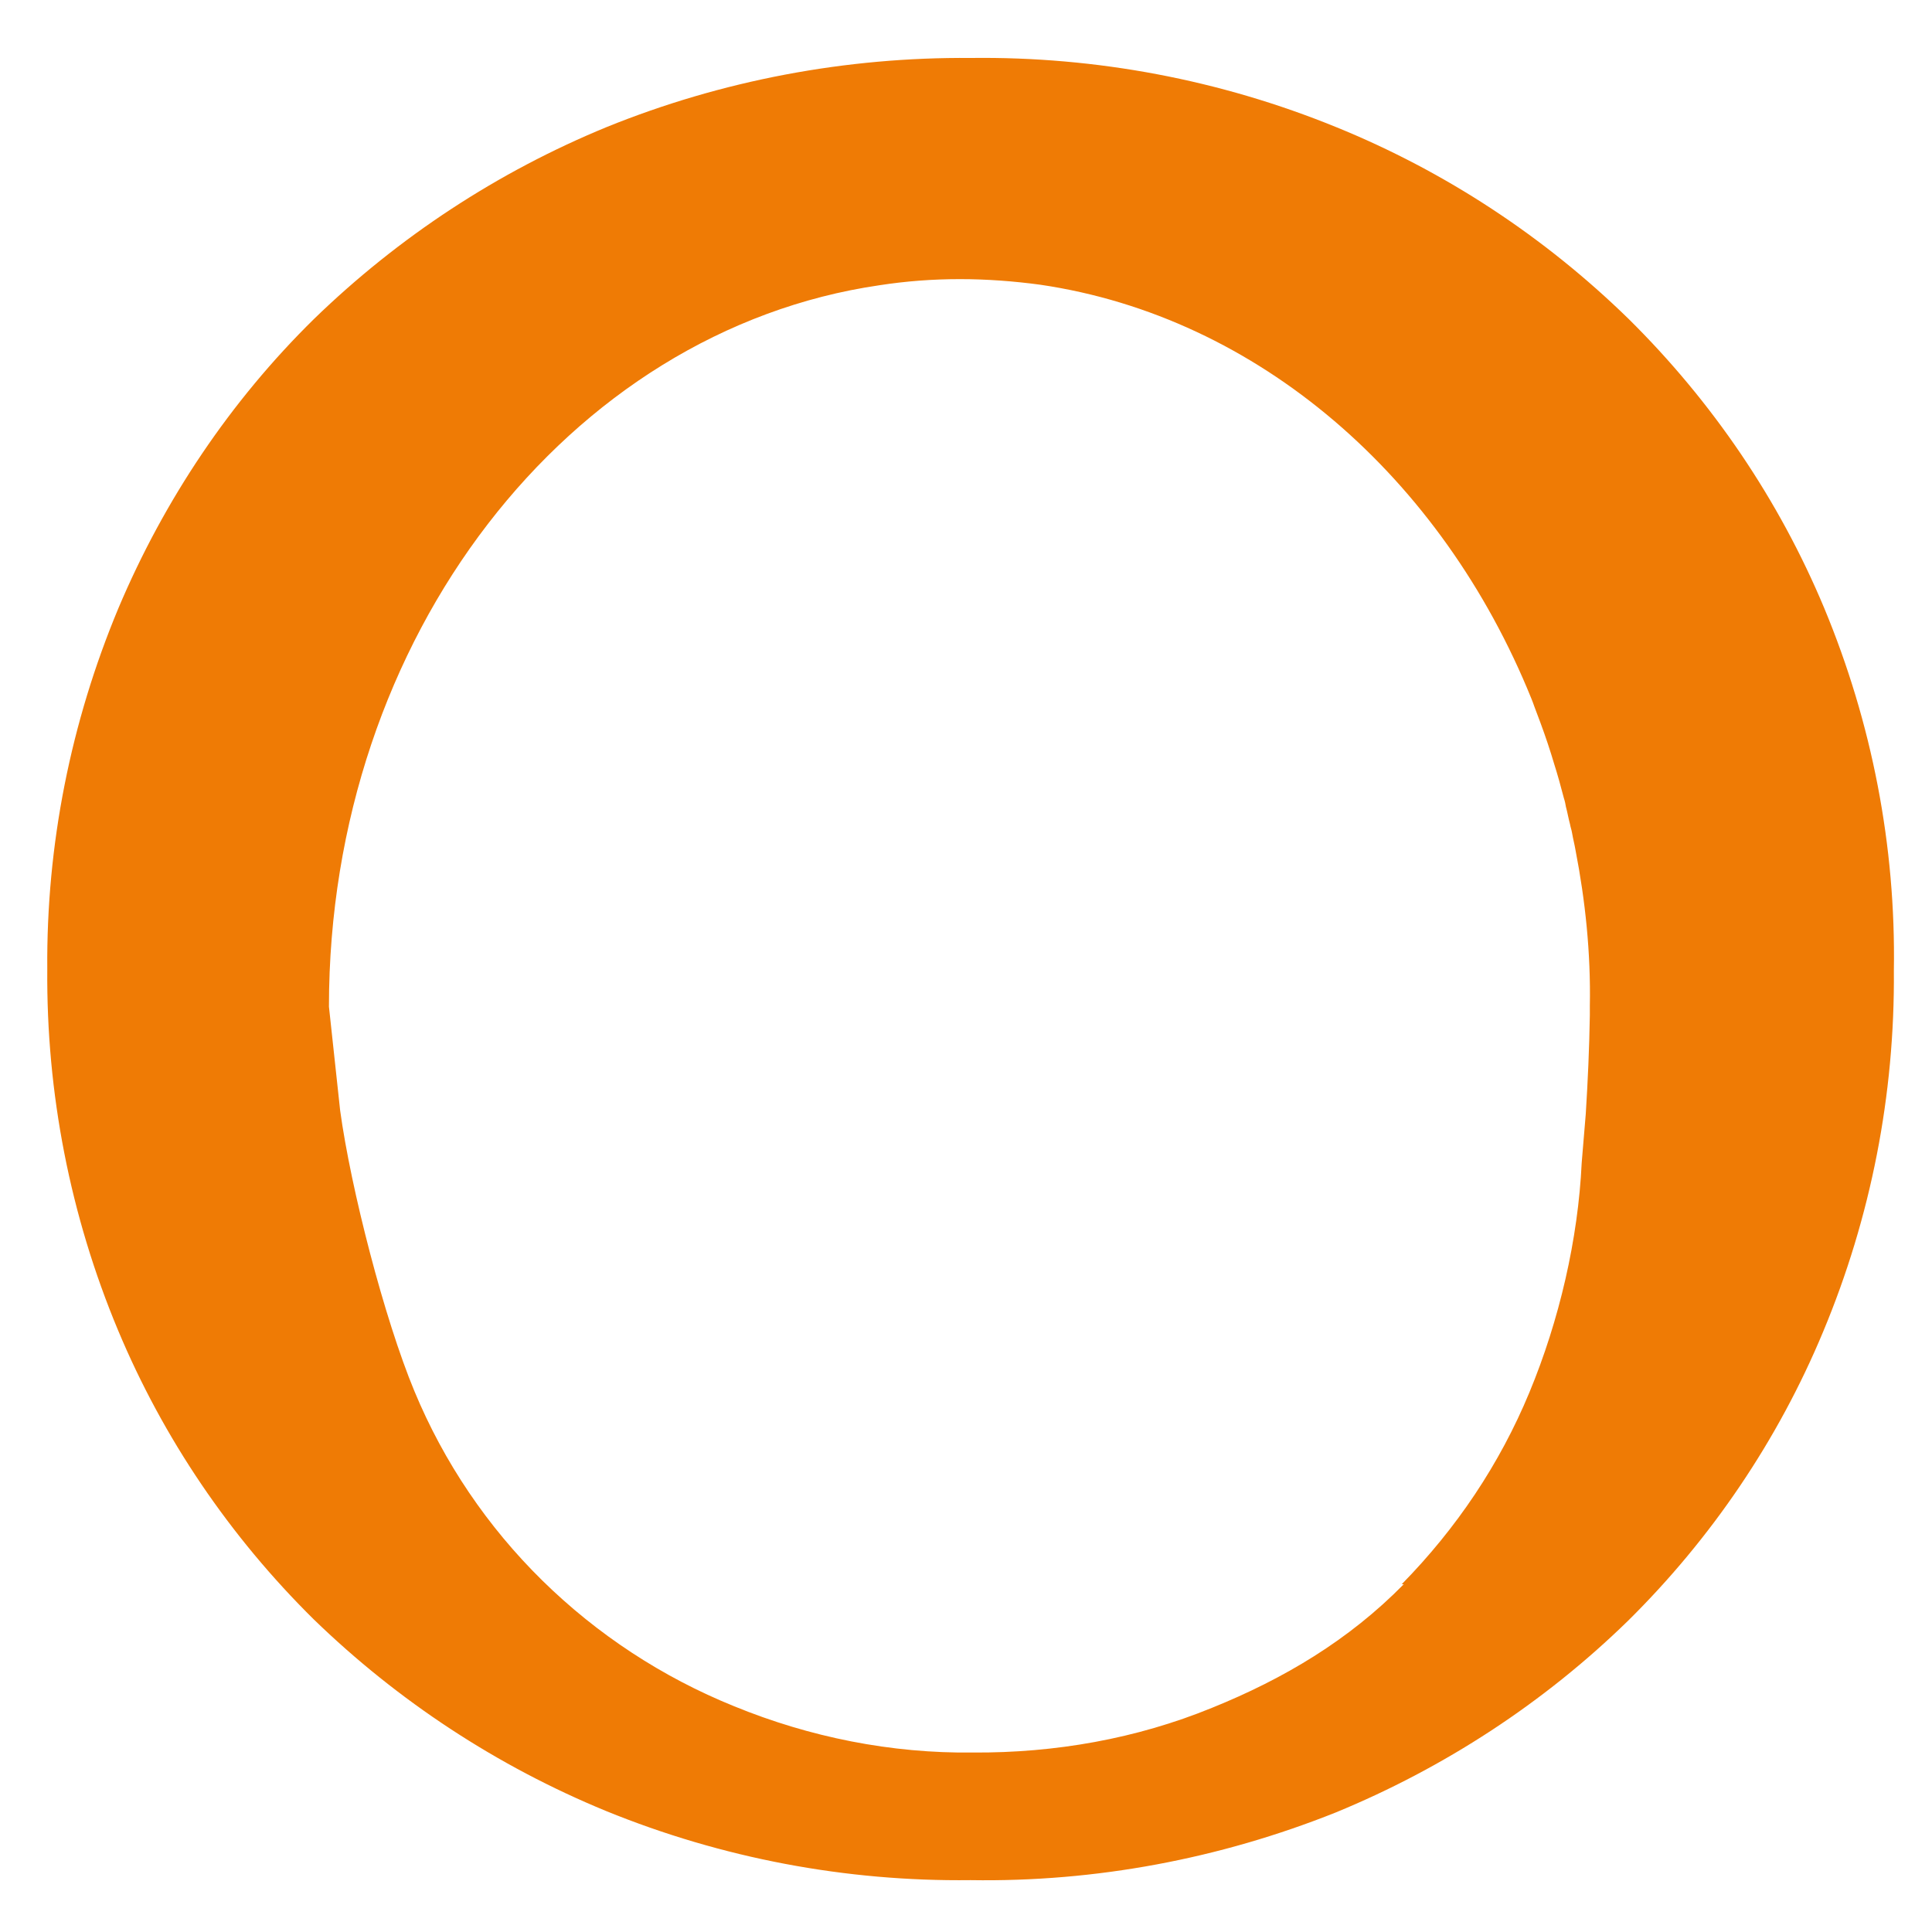
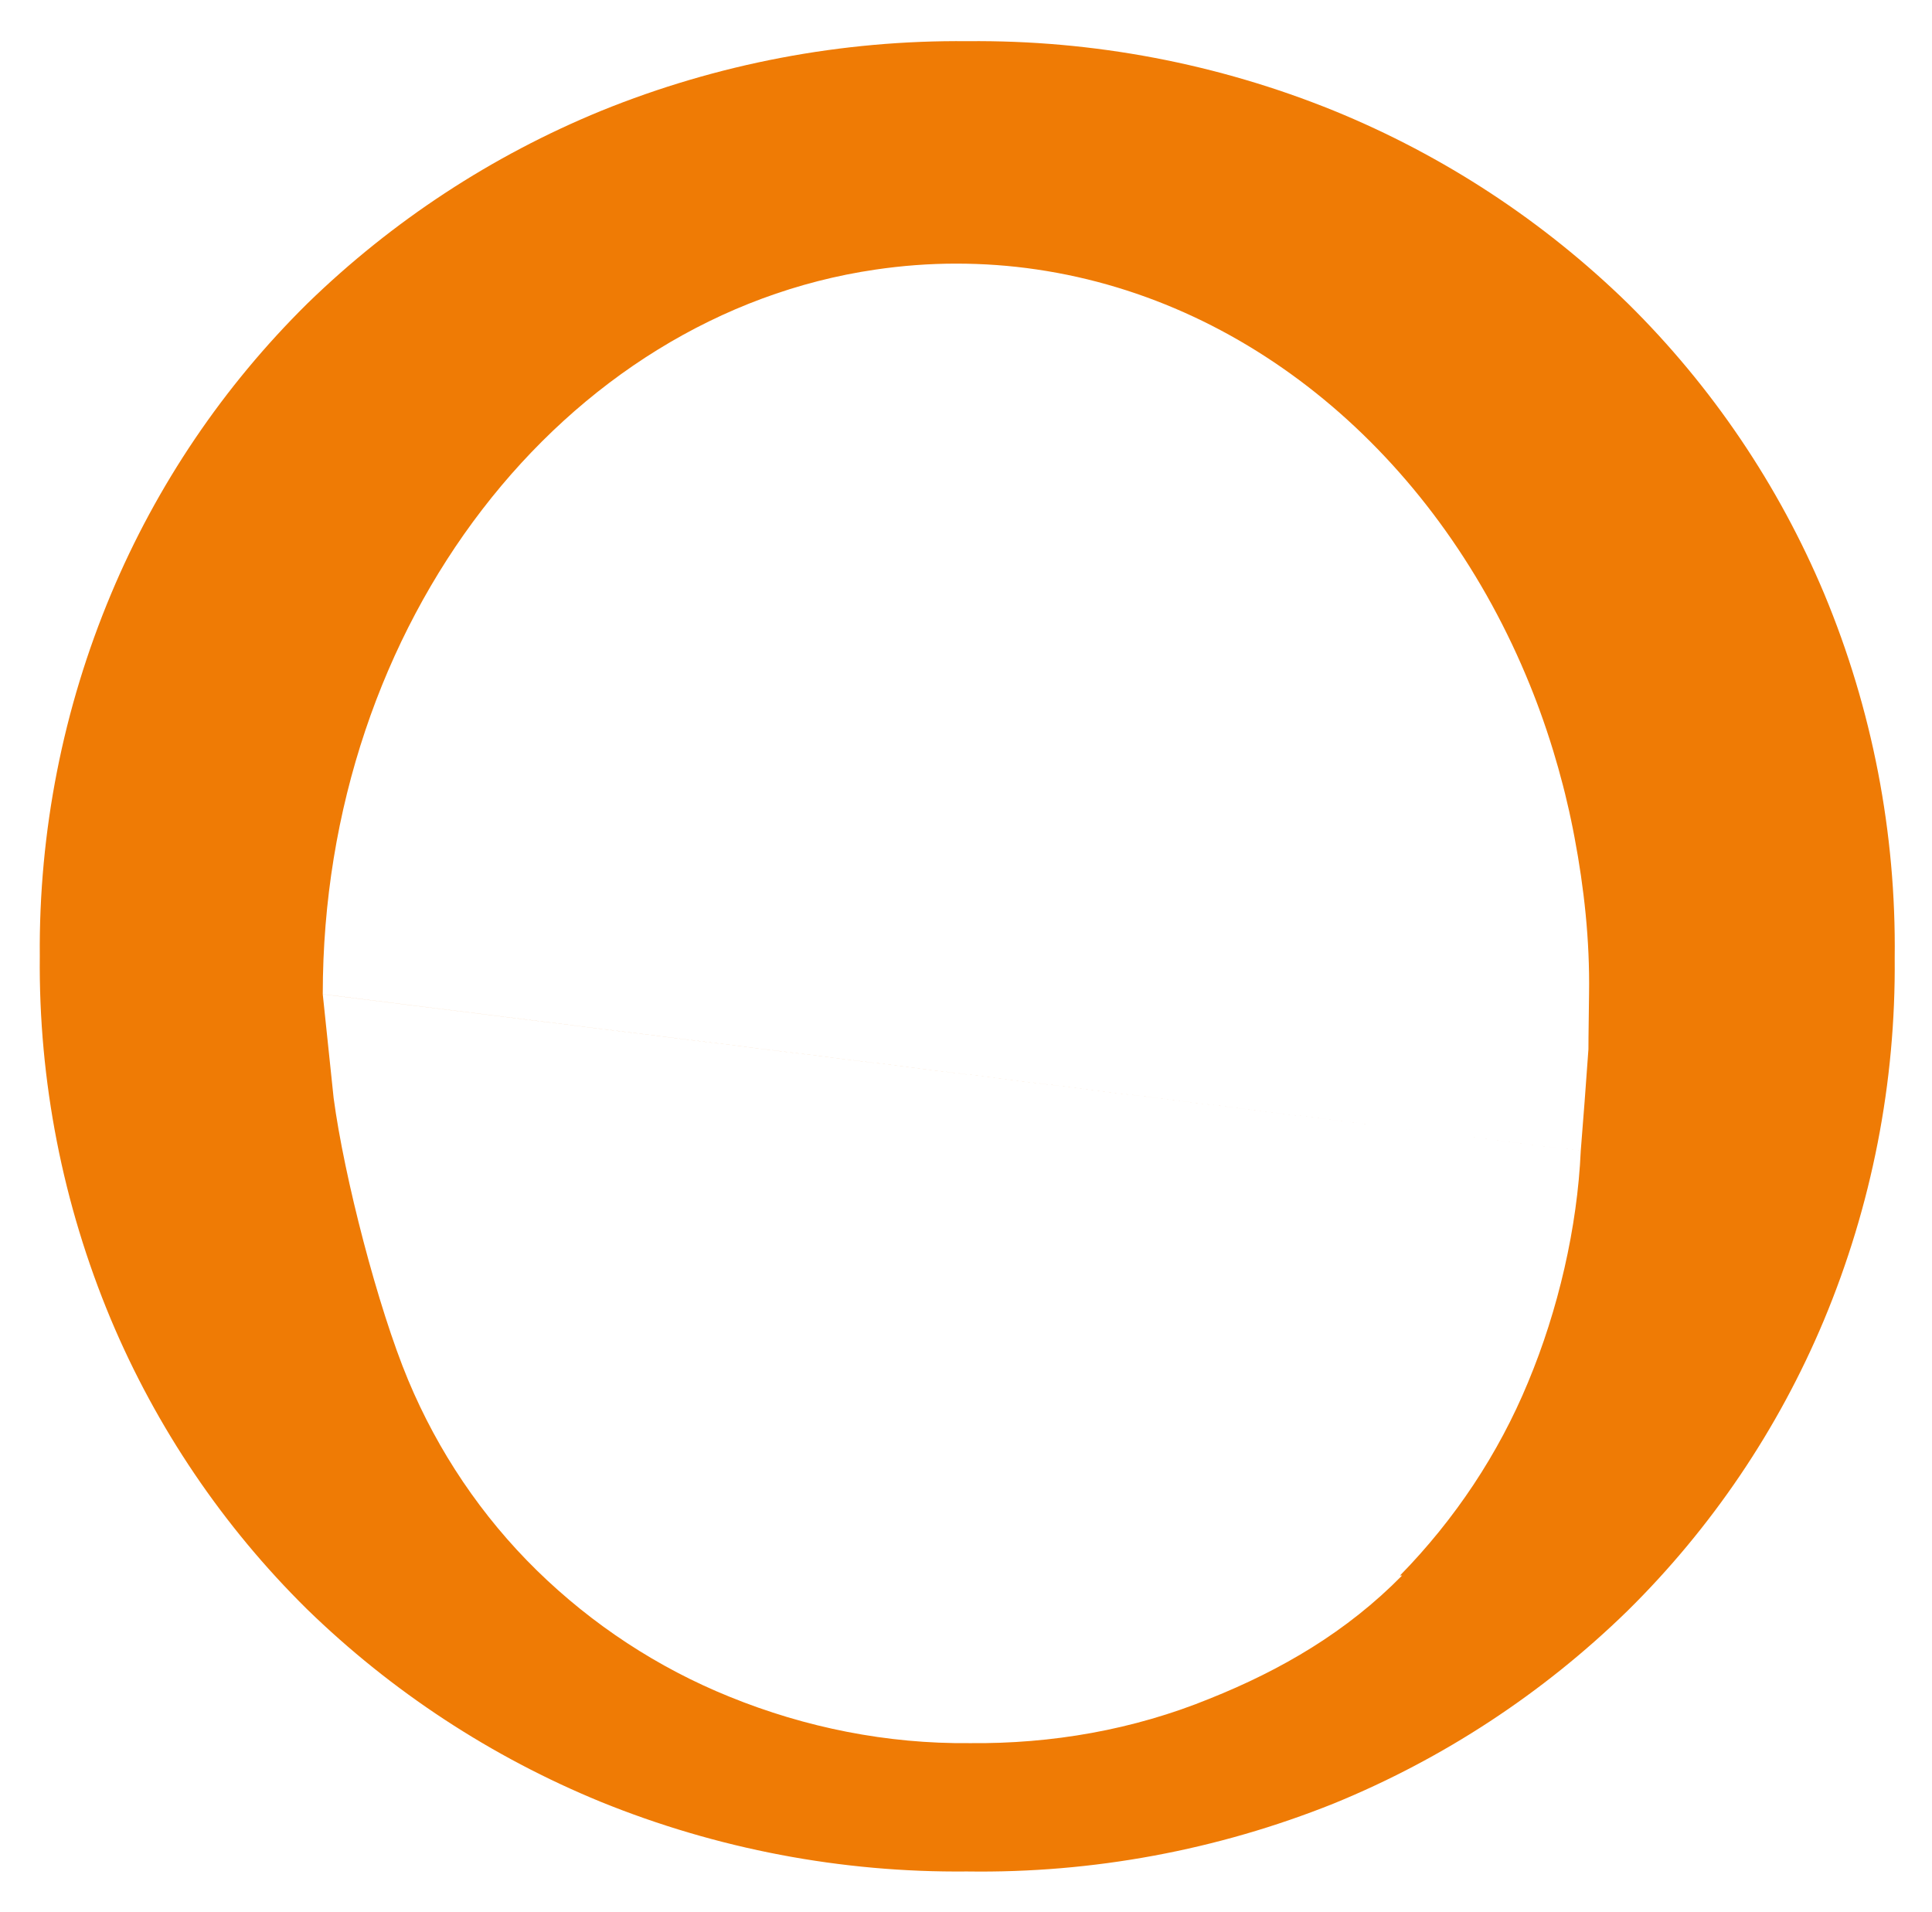
- <svg xmlns="http://www.w3.org/2000/svg" version="1.1" id="Layer_1" x="400px" y="400px" viewBox="0 0 380 380" style="enable-background:new 0 0 380 380;" xml:space="preserve">
+ <svg xmlns="http://www.w3.org/2000/svg" version="1.1" id="Layer_1" x="0" y="0" viewBox="0 0 378.378 374.324" style="enable-background:new 0 0 378.378 374.324;" xml:space="preserve">
  <style type="text/css">
	.st0{fill:#EF7B05;}
</style>
-   <path id="XMLID_118_" class="st0" d="M263.5,84.7C263.5,84.7,263.5,84.7,263.5,84.7C263.5,84.7,263.5,84.7,263.5,84.7  c0.5,0.4,1,0.8,1.5,1.2C264.5,85.5,264,85.1,263.5,84.7z M263.5,84.7C263.5,84.7,263.5,84.7,263.5,84.7c0.5,0.4,1,0.8,1.5,1.2  C264.5,85.5,264,85.1,263.5,84.7C263.5,84.7,263.5,84.7,263.5,84.7z M358.8,119.6c-8.9-21.3-22-40.6-38.5-56.9  c-16.6-16.2-36.1-29-57.5-37.7C240,15.7,215.6,11.1,191,11.4c-24.6-0.2-49,4.4-71.7,13.6c-21.4,8.8-40.9,21.6-57.5,37.7  c-16.5,16.2-29.5,35.6-38.5,56.9c-9.4,22.5-14.2,46.6-14,71c-0.2,24.4,4.5,48.5,13.9,71c8.9,21.3,22,40.6,38.5,56.9  c16.6,16.1,36.1,28.9,57.5,37.7c22.8,9.3,47.2,13.9,71.7,13.6c24.6,0.4,49-4.2,71.8-13.3c21.4-8.8,41-21.6,57.5-37.7  c16.4-16.2,29.5-35.5,38.4-56.9c9.4-22.5,14.1-46.6,13.9-71C372.9,166.4,368.2,142.2,358.8,119.6z M311.1,228.7  c-0.7,15-4.4,31-10.3,45.2c-5.8,14-14.3,26.7-25.1,37.7h0.4c-10.8,11-23.6,18.6-37.7,24.3c-14.9,6.1-30.9,8.9-47,8.8  c-16.1,0.2-32.1-3-47-9.1c-14.1-5.7-26.9-14.1-37.7-24.7c-10.8-10.6-19.4-23.3-25.2-37.3c-5.9-14.2-12.5-39.8-14.6-55.2L64.7,198   M64.7,198c0-72.8,47.2-133,108.3-141.9c5.2-0.8,10.4-1.2,15.8-1.2c5.3,0,10.6,0.4,15.8,1.1c42.9,6.3,79,37.9,96.6,81.4  c0.2,0.5,0.4,1,0.6,1.6c0.4,1.1,0.8,2.1,1.2,3.2c1,2.7,1.9,5.4,2.7,8.1c0.7,2.2,1.3,4.4,1.9,6.7c0.2,0.6,0.3,1.1,0.4,1.7  c0.3,1.1,0.5,2.3,0.8,3.4c0.1,0.6,0.3,1.1,0.4,1.7c0.2,1.2,0.5,2.3,0.7,3.5c1.9,9.8,3,20.1,2.8,30.6c0,0.6,0,1.2,0,1.8  c-0.1,6.5-0.4,13-0.8,19.4v0l-0.8,9.6 M65.3,207.9 M263.5,84.7C263.5,84.7,263.5,84.7,263.5,84.7c0.5,0.4,1,0.8,1.5,1.2  C264.5,85.5,264,85.1,263.5,84.7C263.5,84.7,263.5,84.7,263.5,84.7z" />
+   <path id="XMLID_118_" class="st0" d="M262.013,81.446c0,0,0,0-0.01,0c0,0,0.01,0,0.01,0.01  c0.49,0.38,0.97,0.77,1.45,1.17C262.983,82.225,262.503,81.835,262.013,81.446z M262.003,81.446  c0,0,0.01,0,0.01,0.01c0.49,0.38,0.97,0.77,1.45,1.17c-0.48-0.4-0.96-0.79-1.45-1.18  C262.013,81.446,262.013,81.446,262.003,81.446z M357.273,116.295  c-8.94-21.31-22.01-40.64-38.46-56.87c-16.56-16.16-36.1-28.97-57.52-37.72  c-22.8-9.26-47.21-13.89-71.82-13.64c-24.58-0.24-48.96,4.39-71.74,13.64  c-21.41,8.78-40.93,21.58-57.52,37.72C43.763,75.656,30.693,94.985,21.763,116.295  c-9.43,22.47-14.18,46.62-13.97,70.99c-0.24,24.36,4.49,48.52,13.88,71  c8.94,21.31,22.01,40.64,38.46,56.86c16.58,16.14,36.11,28.94,57.52,37.72  c22.77,9.25,47.16,13.89,71.74,13.64c24.58,0.36,48.99-4.16,71.82-13.31  c21.42-8.75,40.95-21.56,57.52-37.72c16.45-16.22,29.52-35.55,38.45-56.86  c9.4-22.48,14.12-46.64,13.89-71C371.373,163.145,366.683,138.875,357.273,116.295z   M309.588,225.368c-0.667,15-4.405,31.176-10.335,45.366c-5.77,13.96-14.3,26.806-25.06,37.806h0.41  c-10.81,11-23.63,18.502-37.72,24.132c-14.91,6.09-30.89,8.871-47,8.701  c-16.11,0.16-32.09-3.014-47-9.084c-14.06-5.68-26.88-14.117-37.72-24.717  c-10.82-10.59-19.4-23.347-25.23-37.317c-5.92-14.19-12.538-39.758-14.595-55.244l-2.125-20.295   M63.213,194.707c0-72.83,47.2-132.991,108.25-141.911c5.17-0.76,10.44-1.17,15.79-1.17  c5.34,0,10.59,0.38,15.75,1.14c42.93,6.29,79,37.875,96.63,81.395  c0.22,0.53,0.43,1.047,0.63,1.577c0.42,1.06,0.82,2.119,1.21,3.189  c0.98,2.67,1.89,5.389,2.73,8.139c0.67,2.2,1.3,4.43,1.88,6.68  c0.15,0.56,0.29,1.13,0.43,1.69c0.28,1.13,0.54,2.27,0.8,3.41  c0.13,0.57,0.25,1.14,0.37,1.72c0.24,1.15,0.48,2.3,0.69,3.46  c1.86,9.84,2.997,20.071,2.84,30.56c-0.125,8.373-0.122,10.904-0.122,10.904l-0.753,10.296  l-0.75,9.583 M63.796,204.584 M262.003,81.446c0,0,0.01,0,0.01,0.01c0.49,0.38,0.97,0.77,1.45,1.17  c-0.48-0.4-0.96-0.79-1.45-1.18C262.013,81.446,262.013,81.446,262.003,81.446z" />
</svg>
